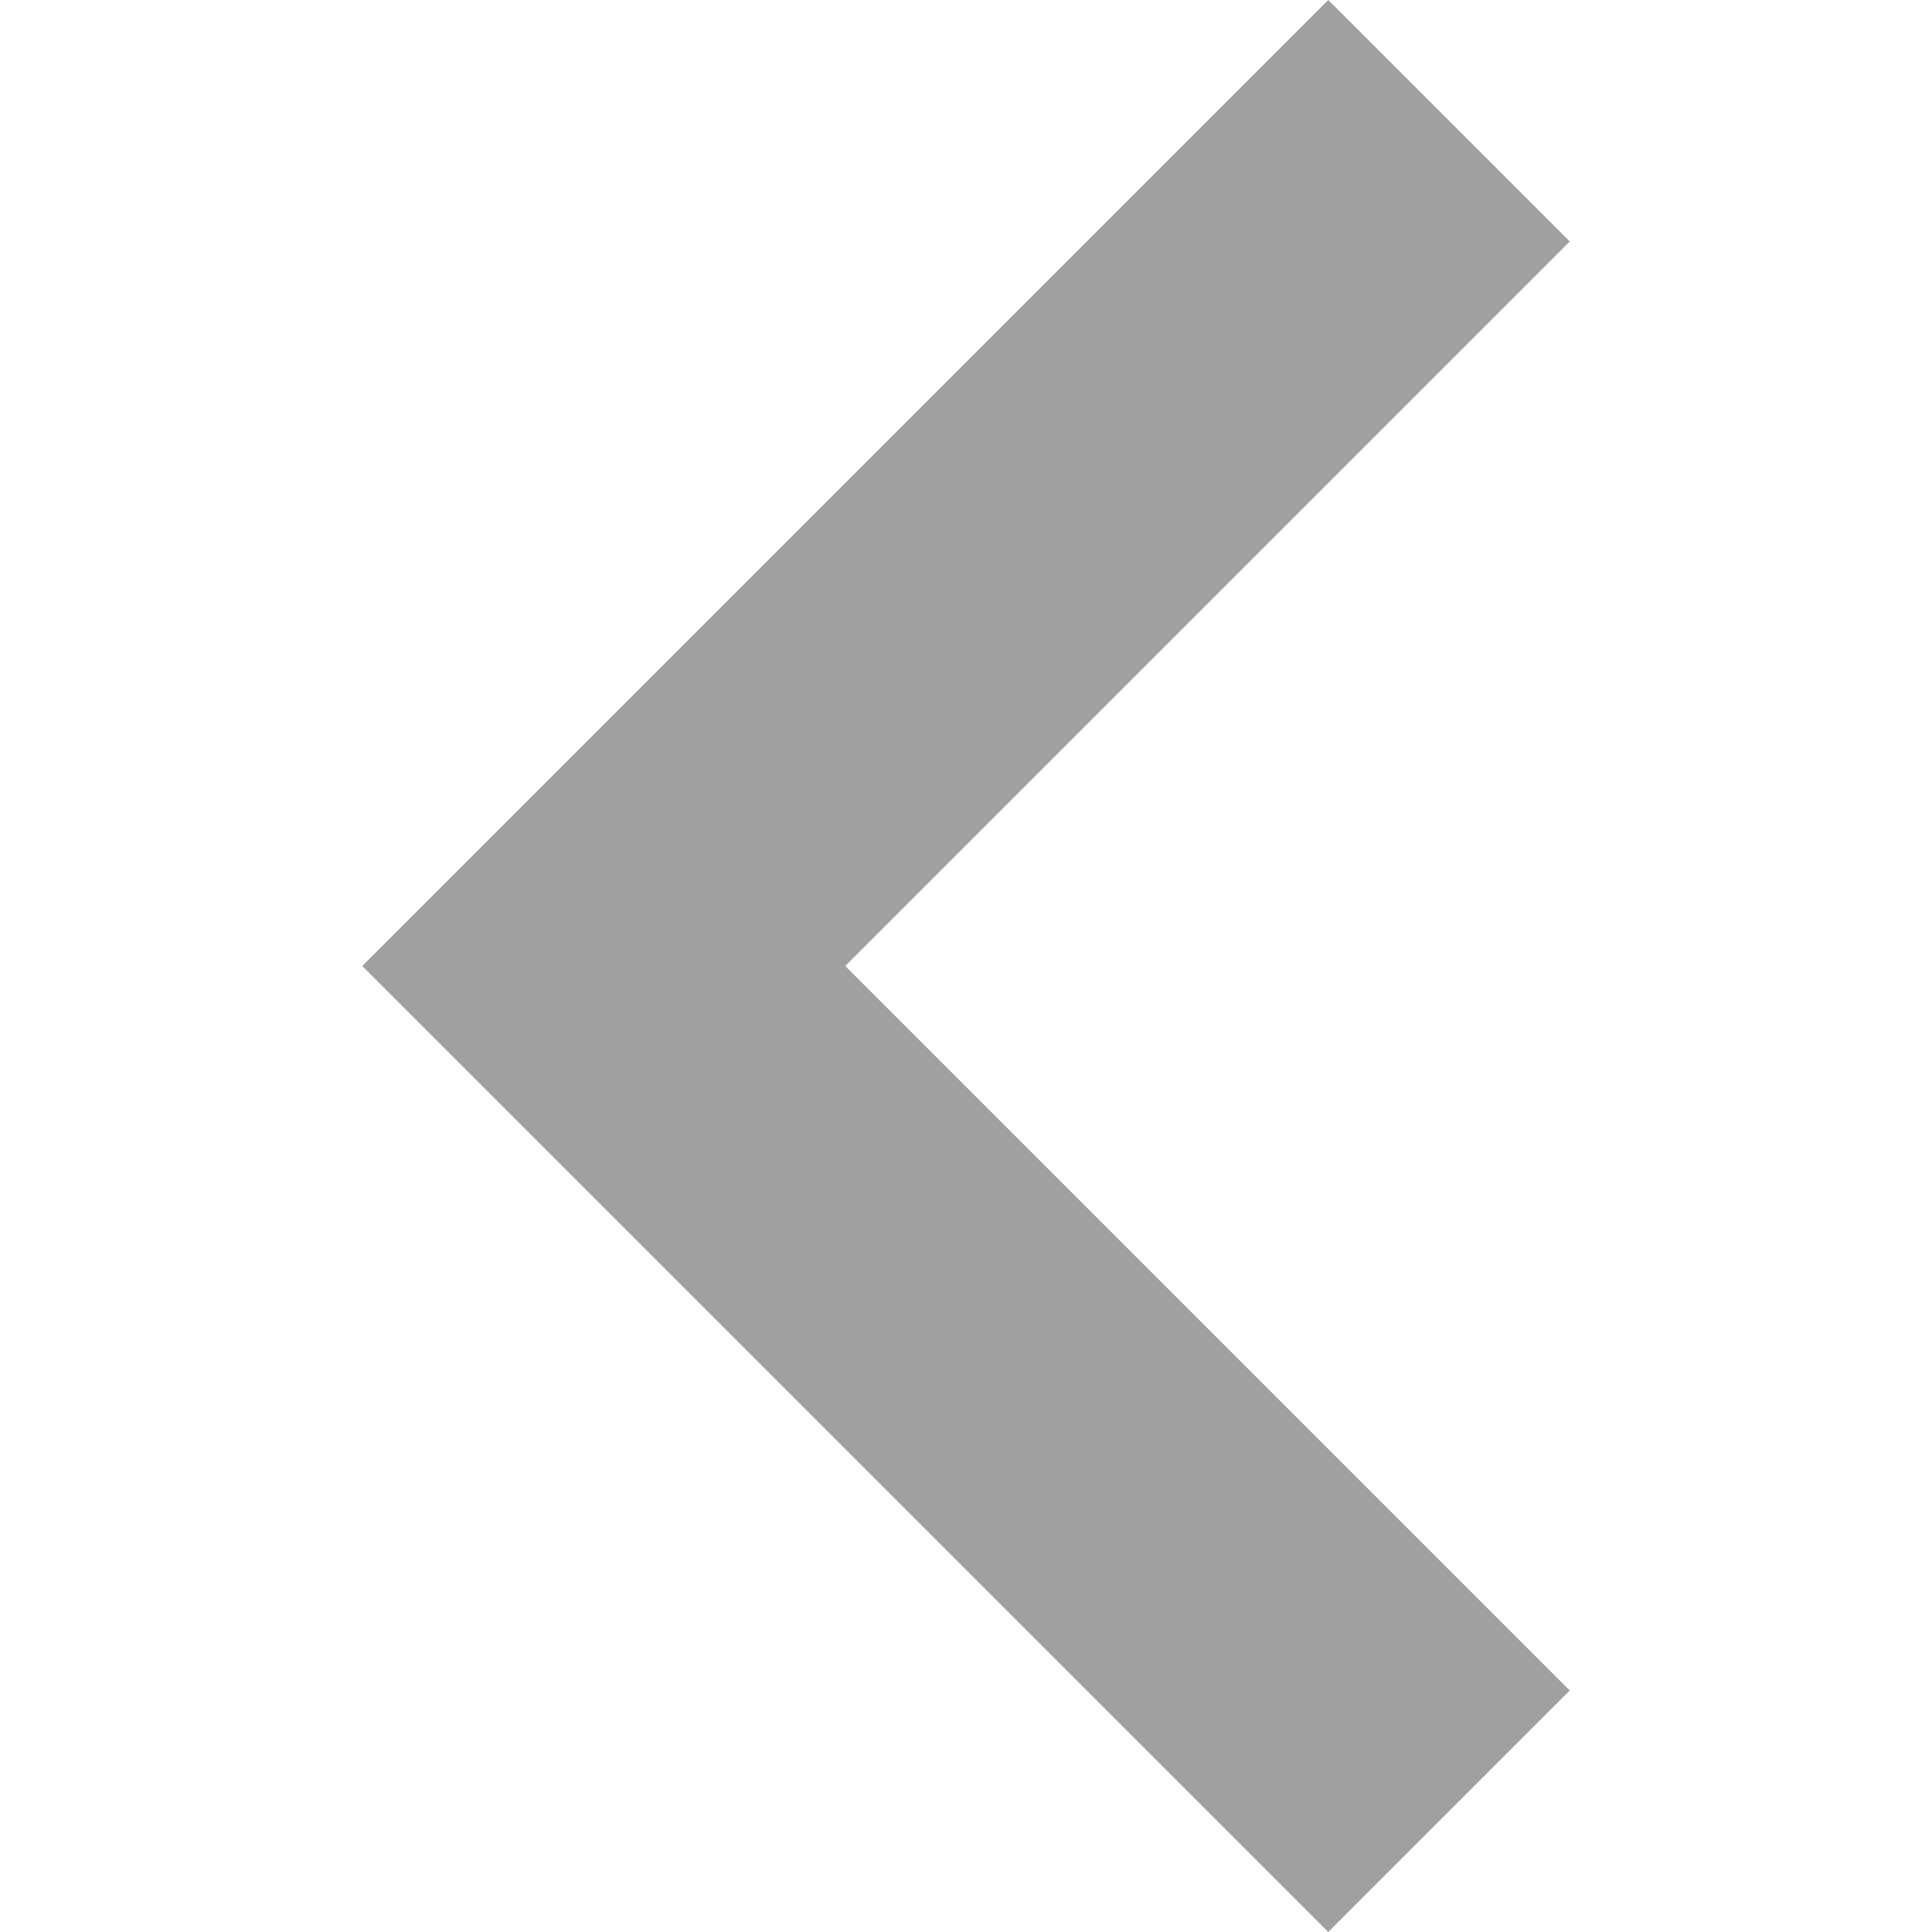
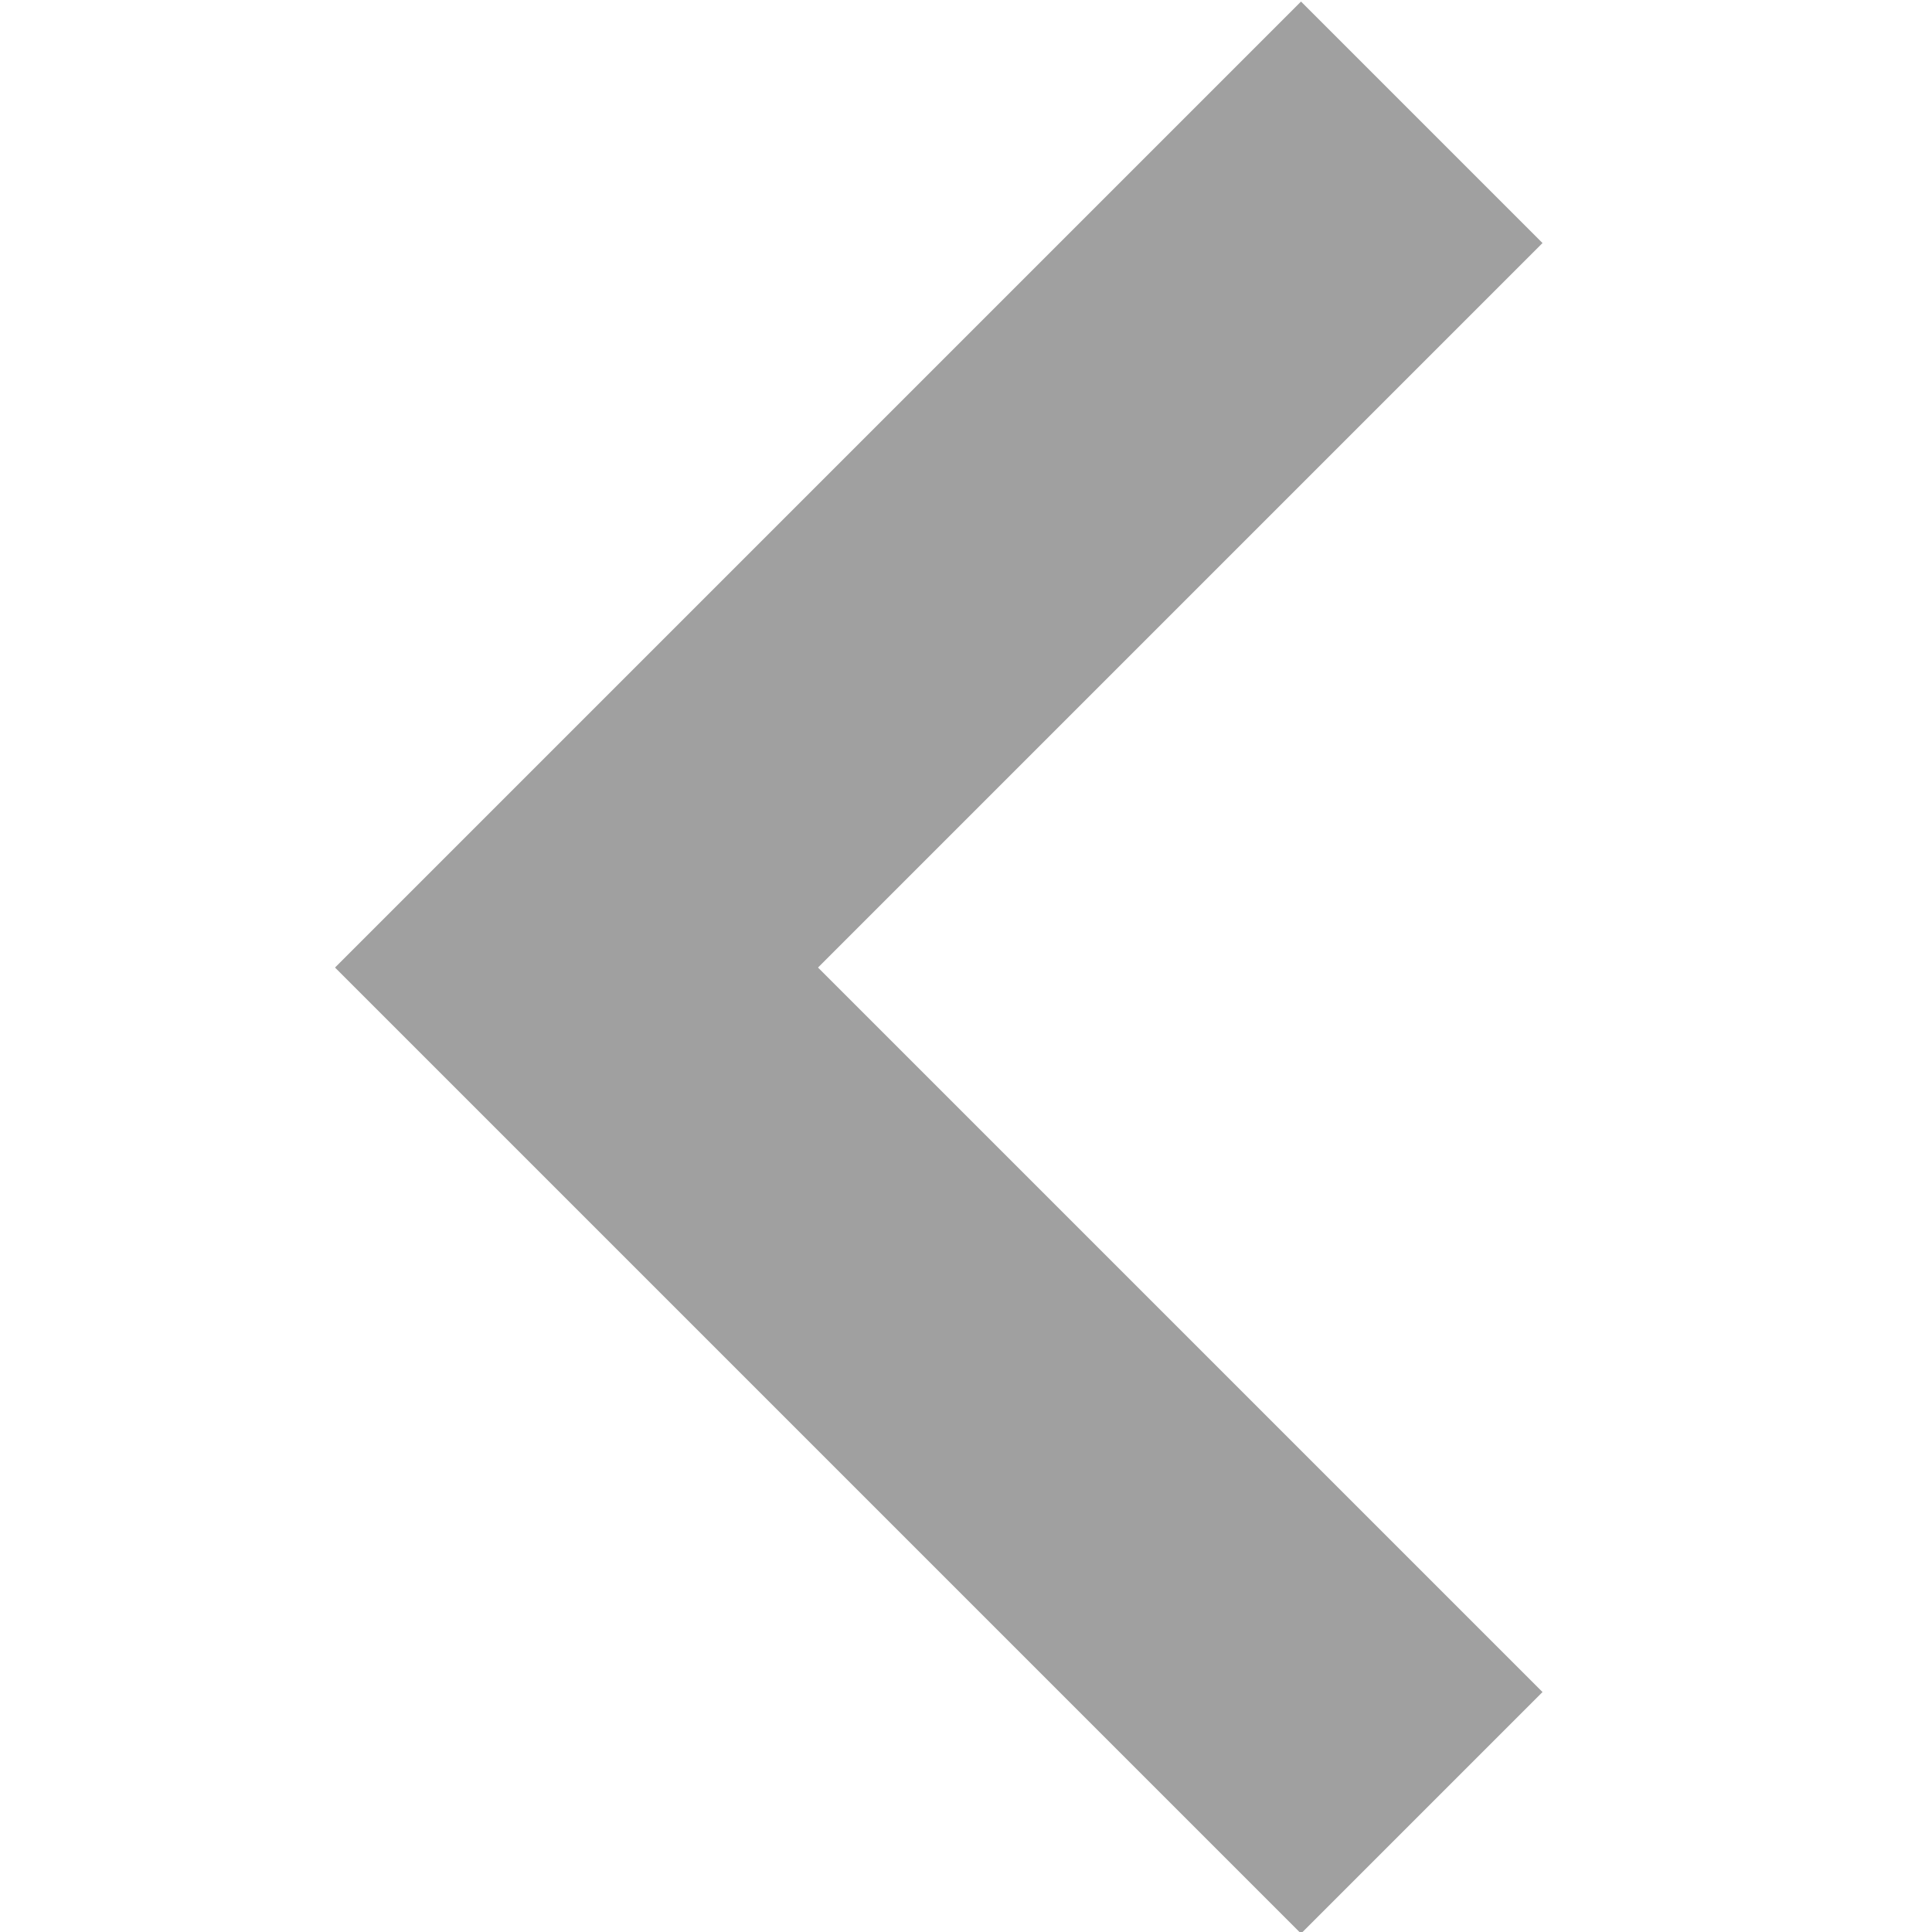
- <svg xmlns="http://www.w3.org/2000/svg" width="256" height="256" viewBox="0 0 67.733 67.733" version="1.1" id="svg8">
+ <svg xmlns="http://www.w3.org/2000/svg" width="5mm" height="5mm" viewBox="0 0 5 5" version="1.1" id="svg8">
  <defs id="defs2" />
-   <g id="layer1" transform="translate(0,-229.2667)">
-     <path style="fill:#a0a0a0;fill-rule:evenodd;stroke:none;stroke-width:0.265px;stroke-linecap:butt;stroke-linejoin:miter;stroke-opacity:1;fill-opacity:1" d="M 46.567,297 12.7,263.133 l 33.867,-33.867 8.467,8.467 -25.4,25.4 25.4,25.4 z" id="path817" />
+   <g id="layer1" transform="translate(0,-292)">
+     <path style="fill:#a0a0a0;fill-opacity:1;fill-rule:evenodd;stroke:none;stroke-width:0.02px;stroke-linecap:butt;stroke-linejoin:miter;stroke-opacity:1" d="m 3.367,297.004 -2.5,-2.5 2.5,-2.5 0.625,0.625 -1.875,1.875 1.875,1.875 z" id="path817" />
  </g>
</svg>
